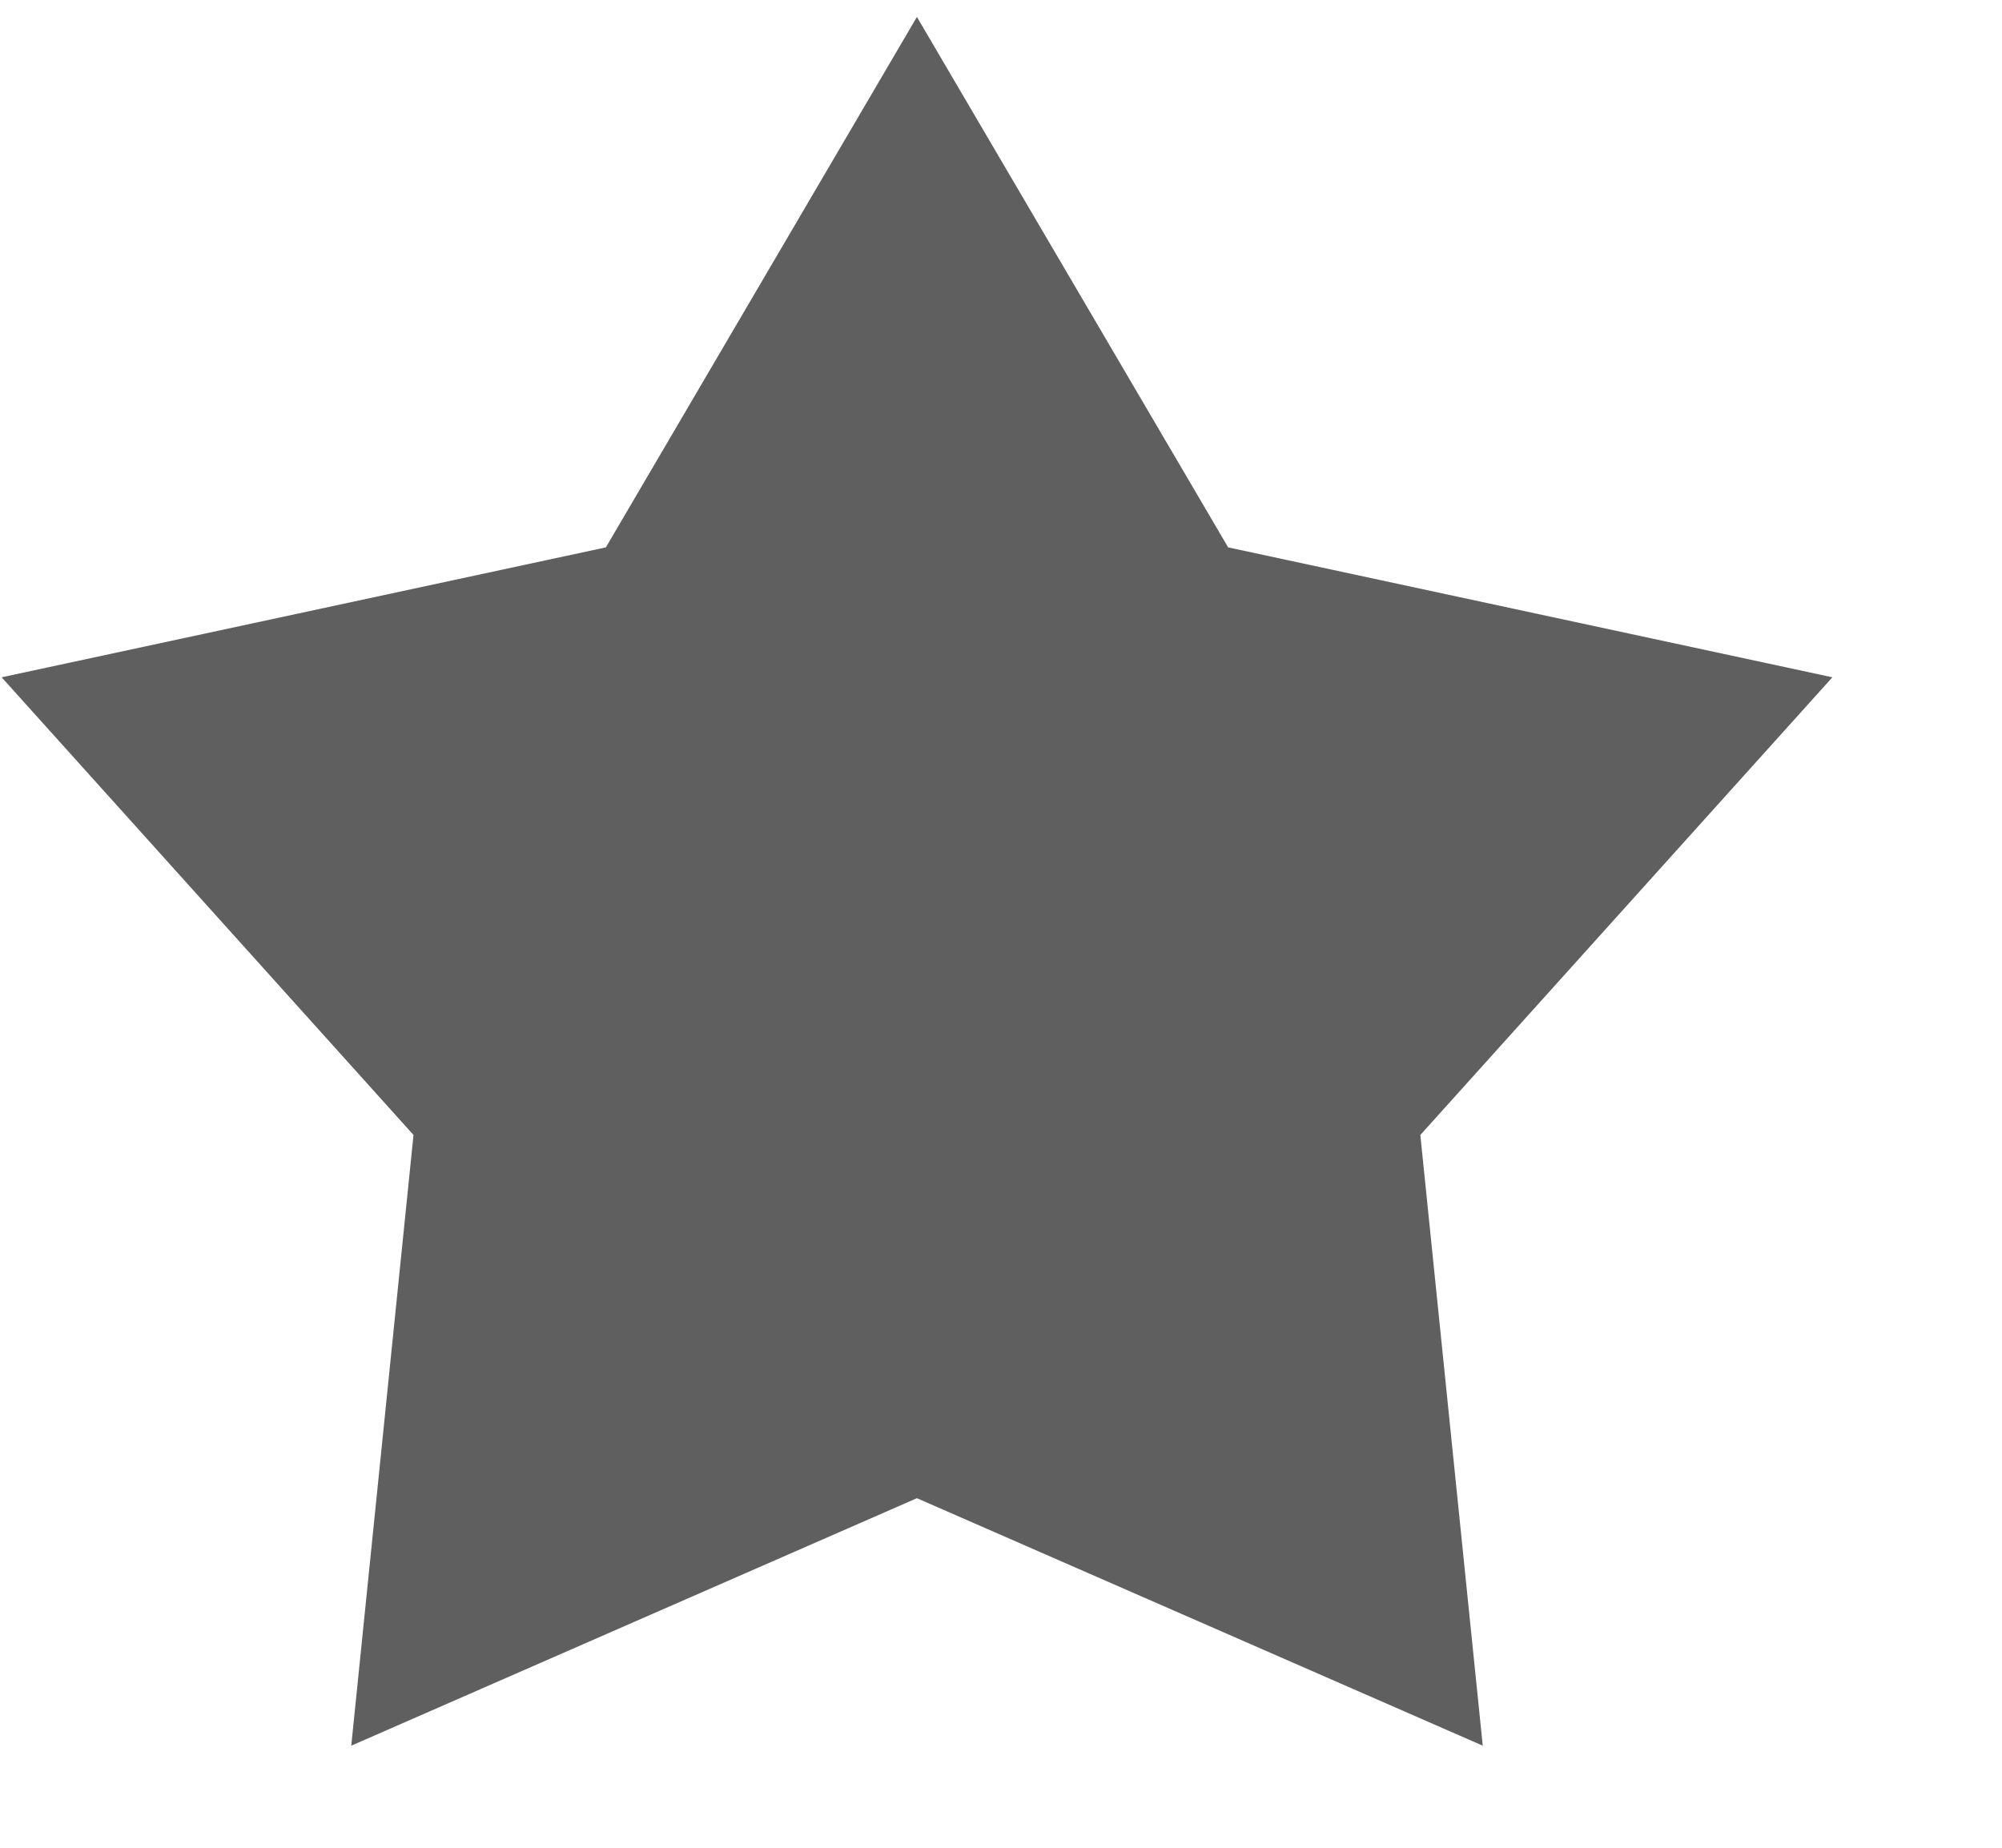
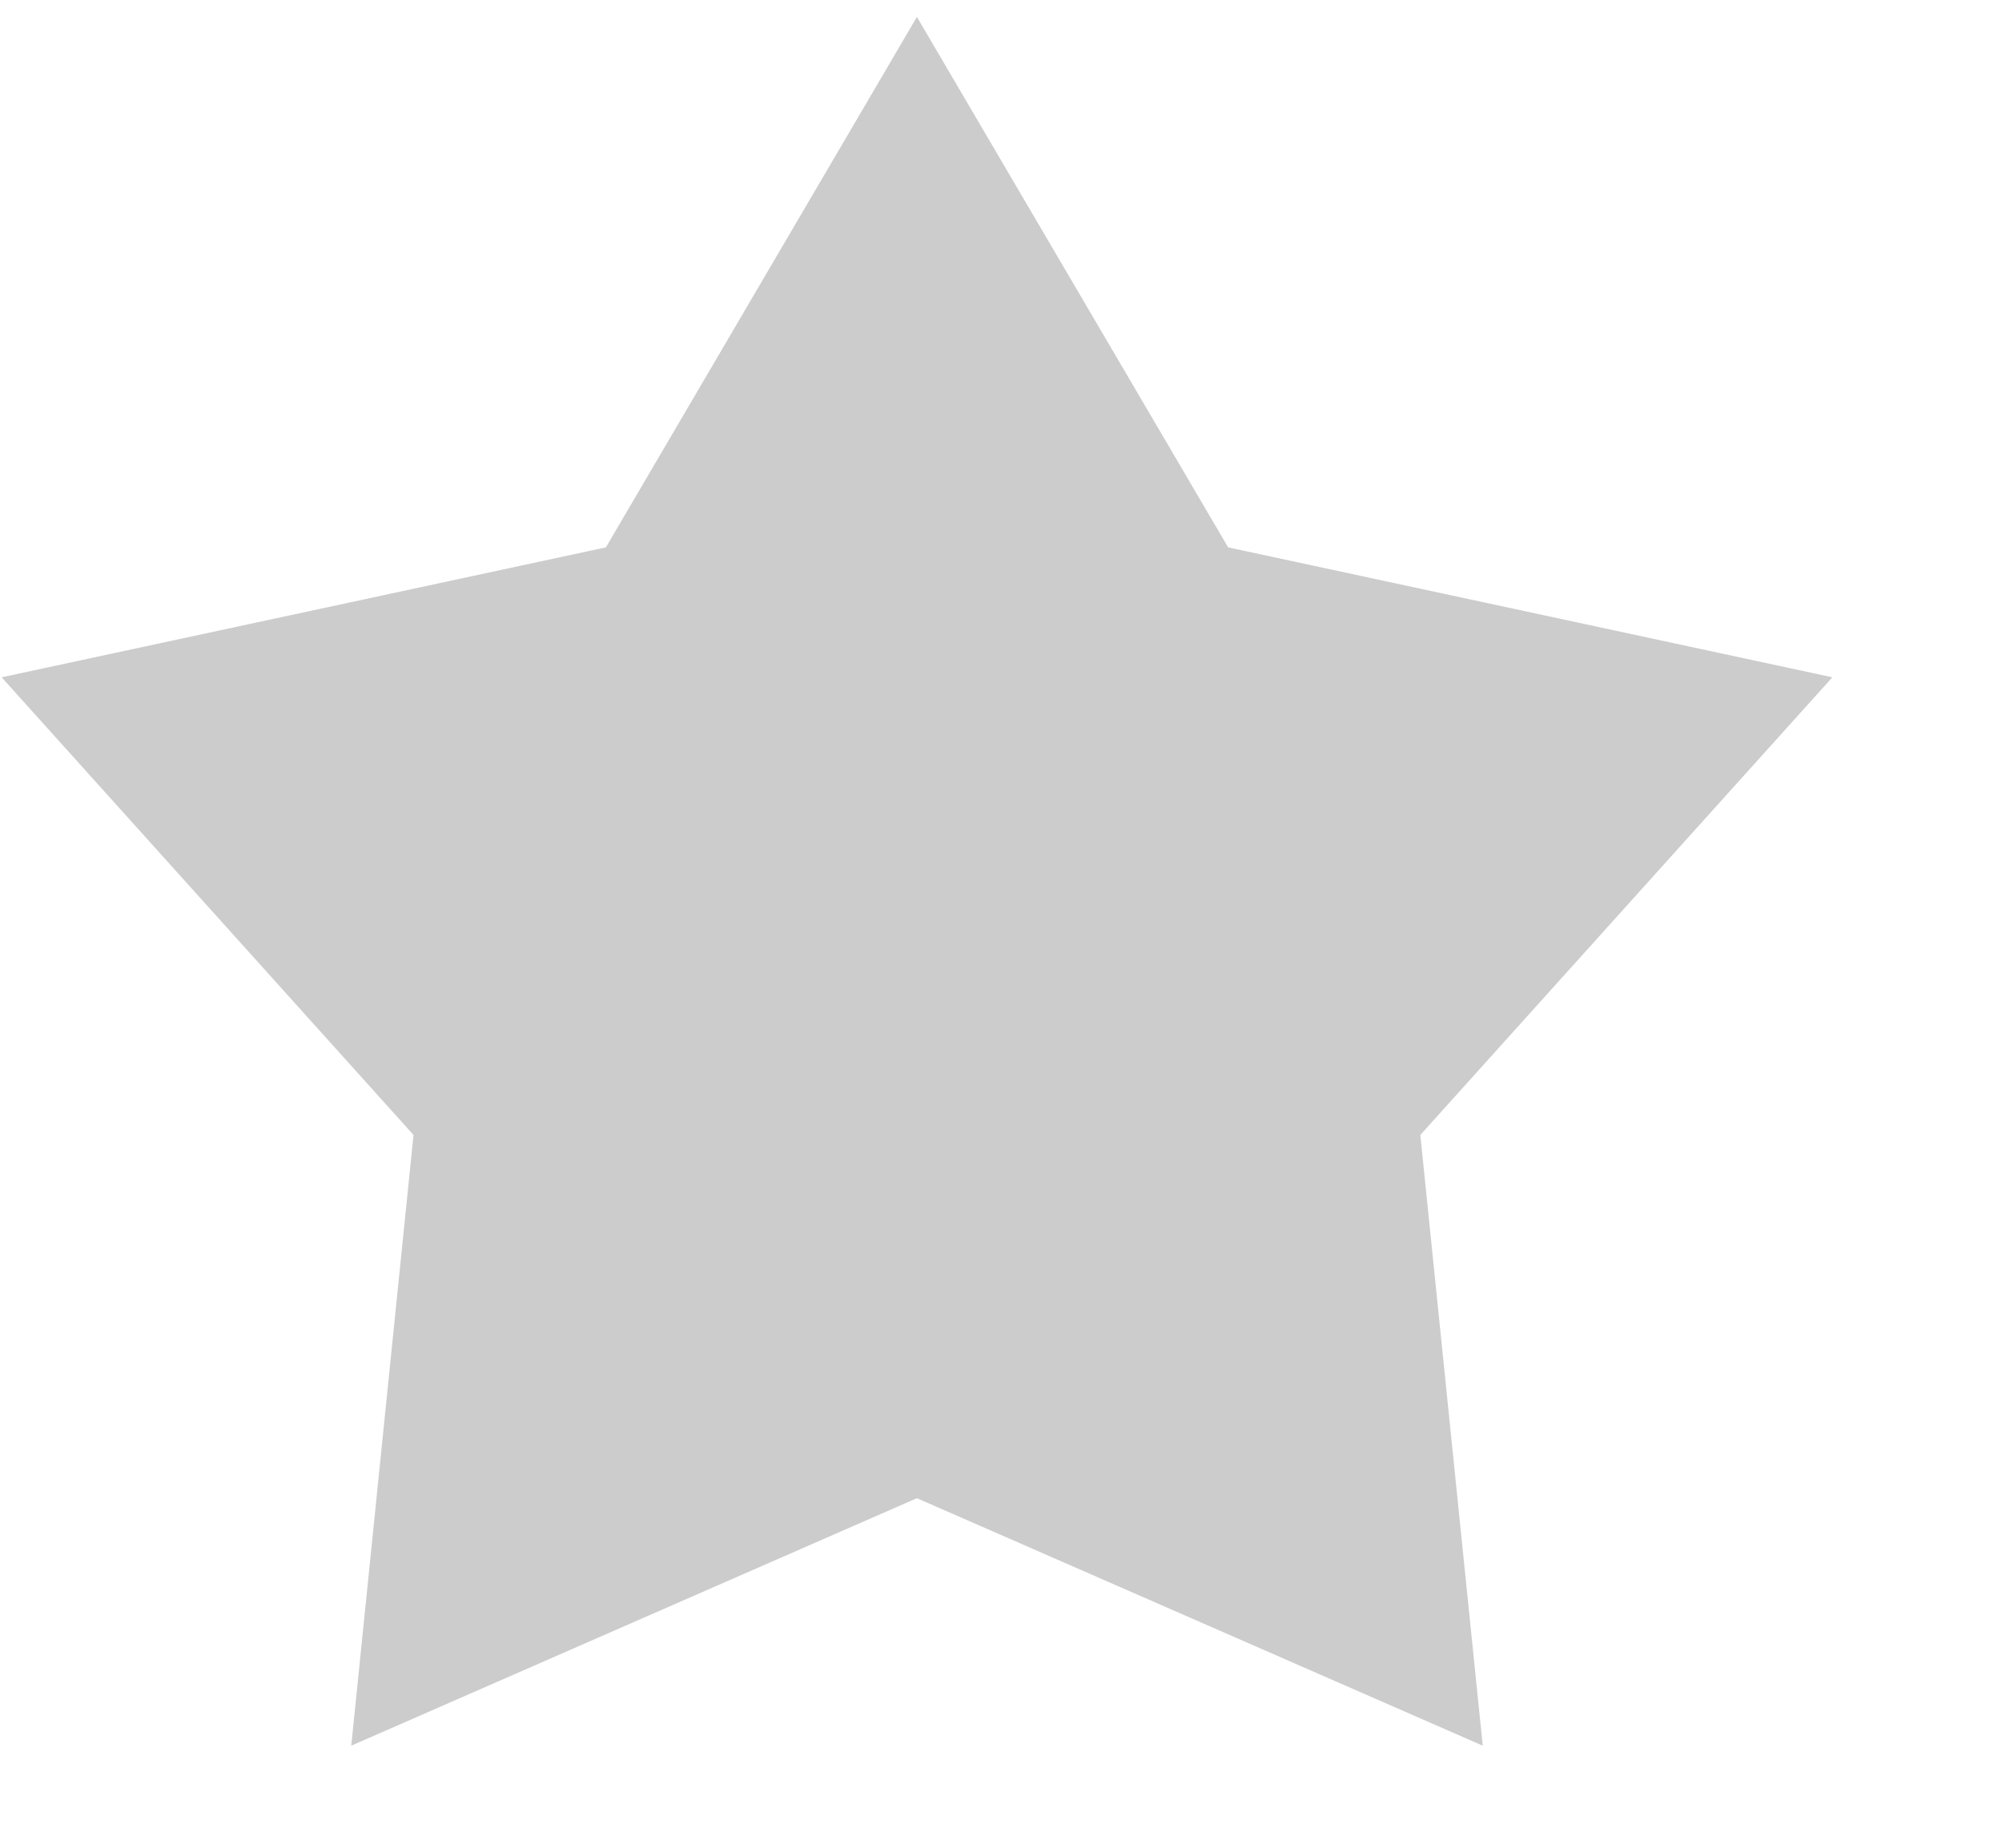
- <svg xmlns="http://www.w3.org/2000/svg" width="13" height="12" viewBox="0 0 11 10" fill="5F5F5F">
-   <path d="M5.038 0.016L6.748 2.931L10.068 3.645L7.804 6.16L8.147 9.516L5.038 8.156L1.93 9.516L2.272 6.16L0.009 3.645L3.329 2.931L5.038 0.016Z" fill="#5F5F5F" />
+ <svg xmlns="http://www.w3.org/2000/svg" width="13" height="12" viewBox="0 0 11 10" fill="#CCCCCC">
+   <path d="M5.038 0.016L6.748 2.931L10.068 3.645L7.804 6.16L8.147 9.516L5.038 8.156L1.93 9.516L2.272 6.16L0.009 3.645L3.329 2.931L5.038 0.016Z" fill="#CCCCCC" />
</svg>
